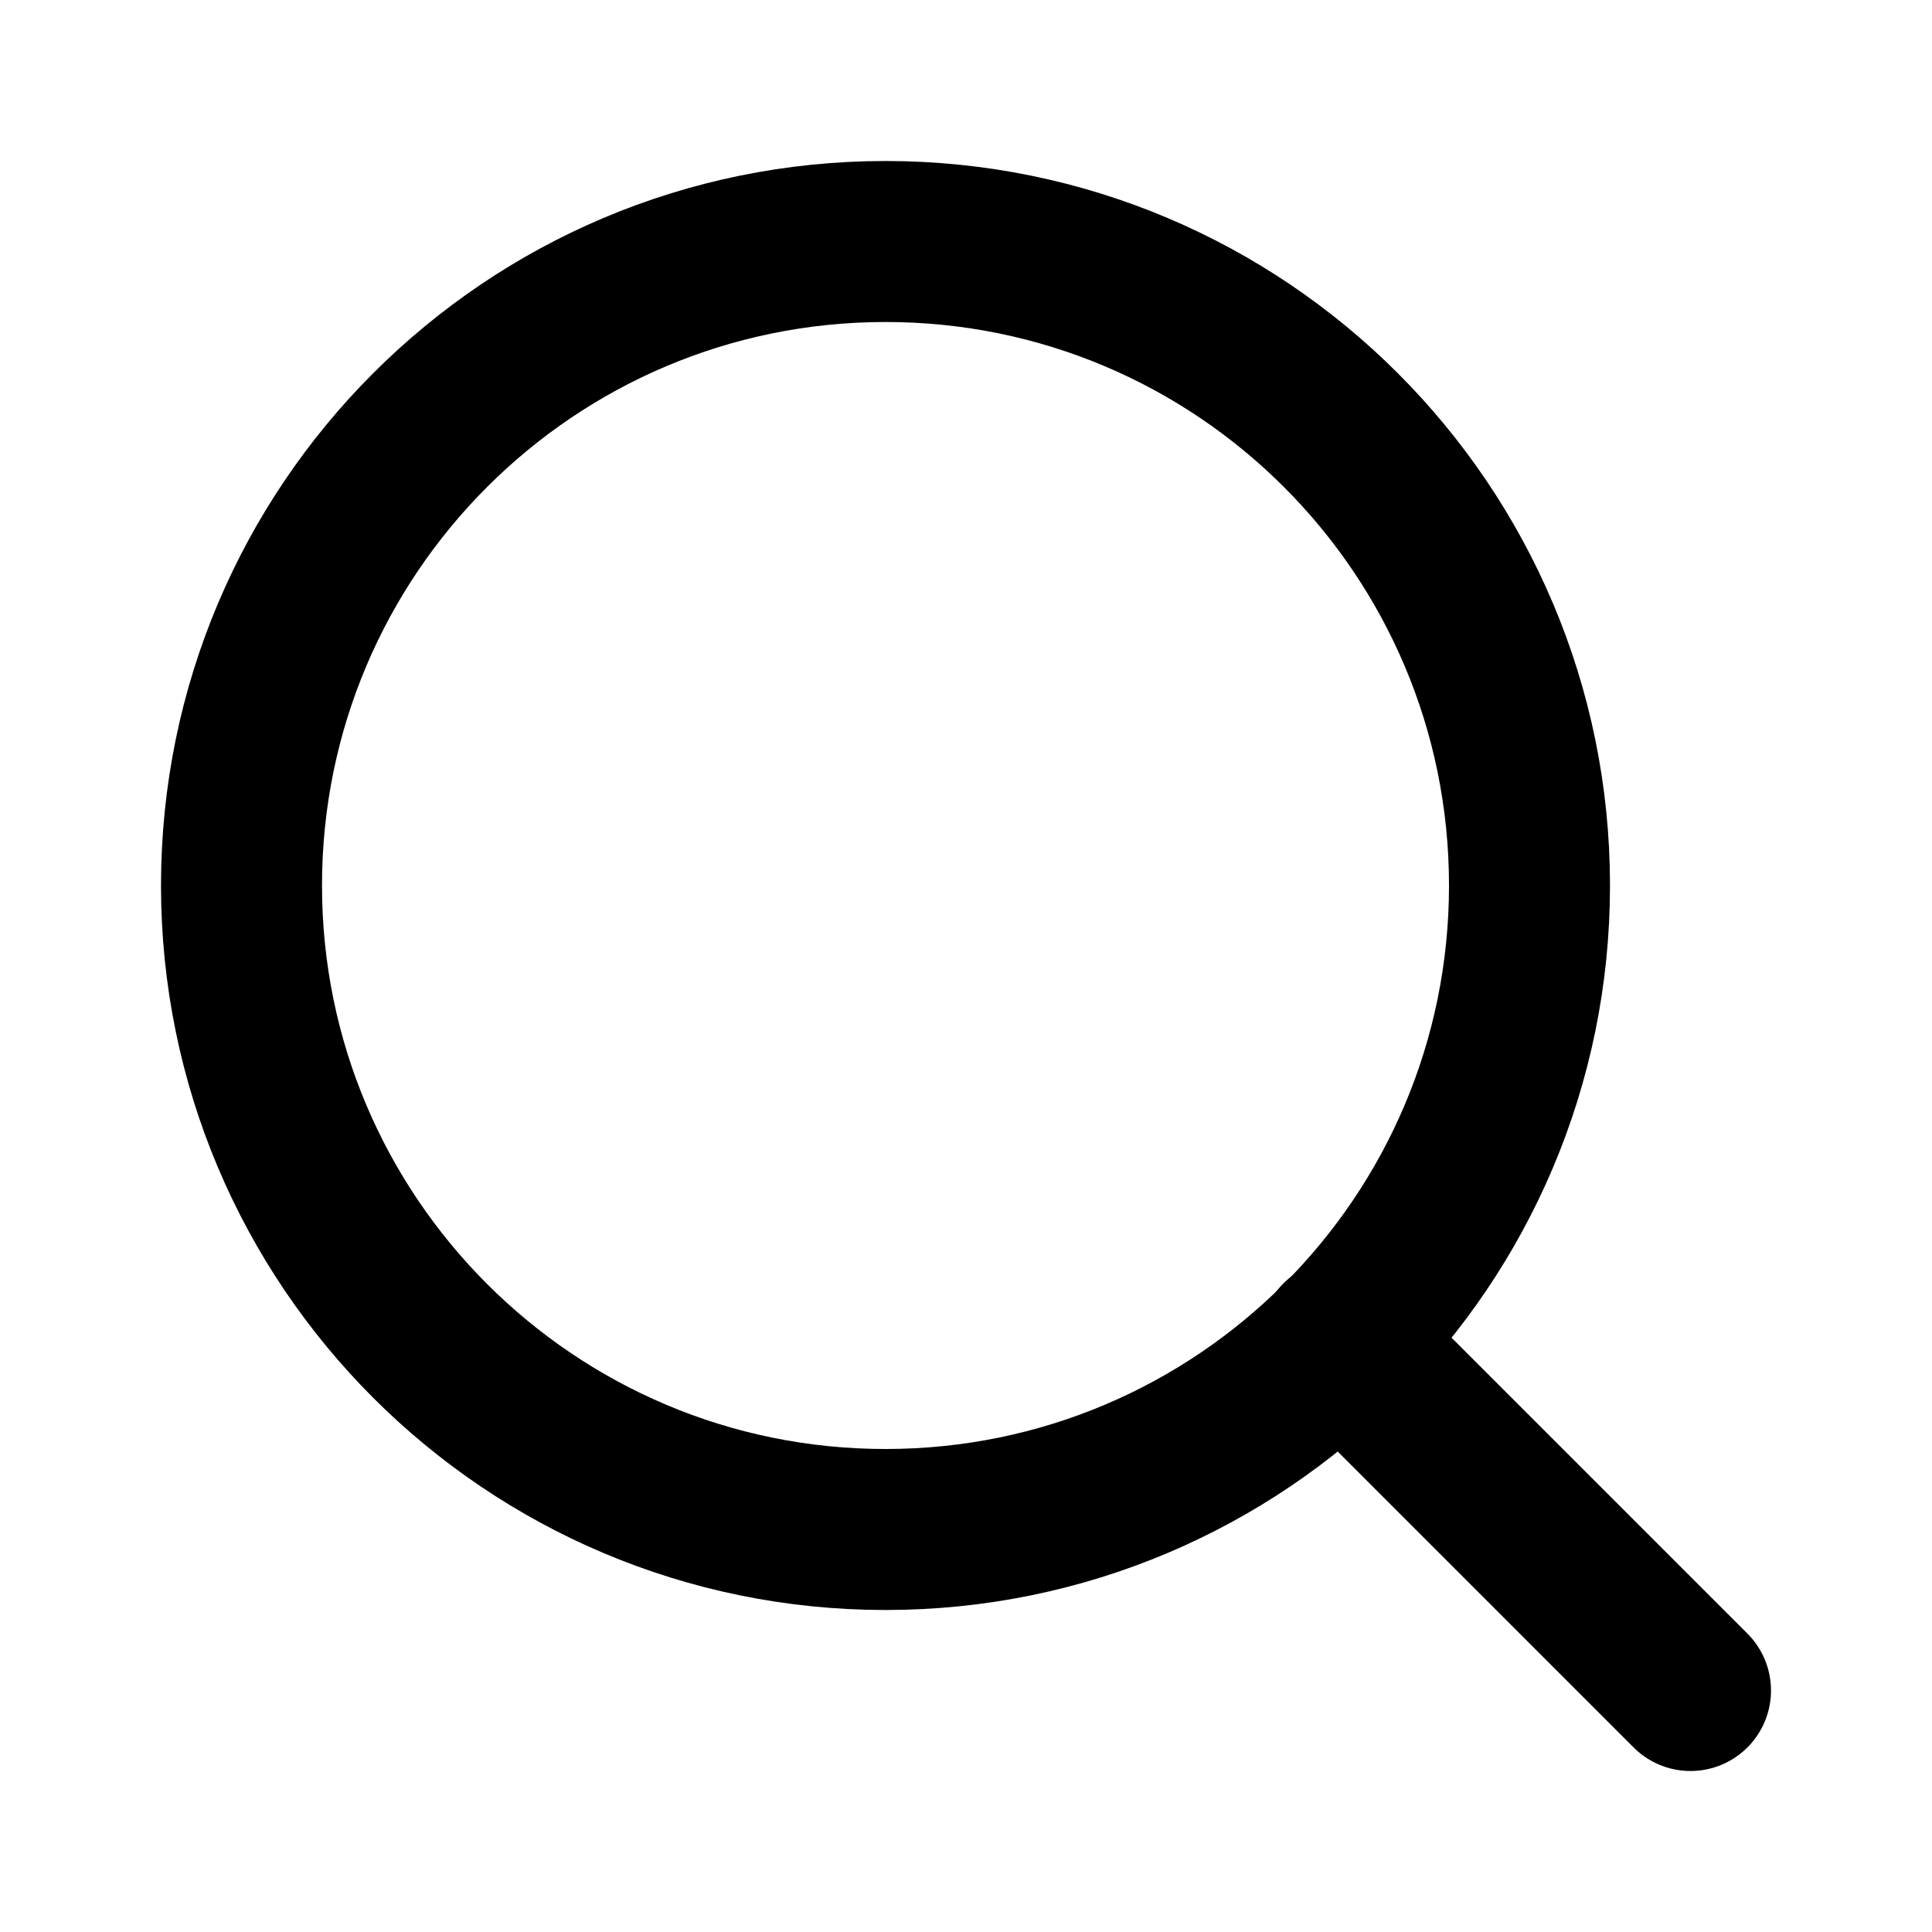
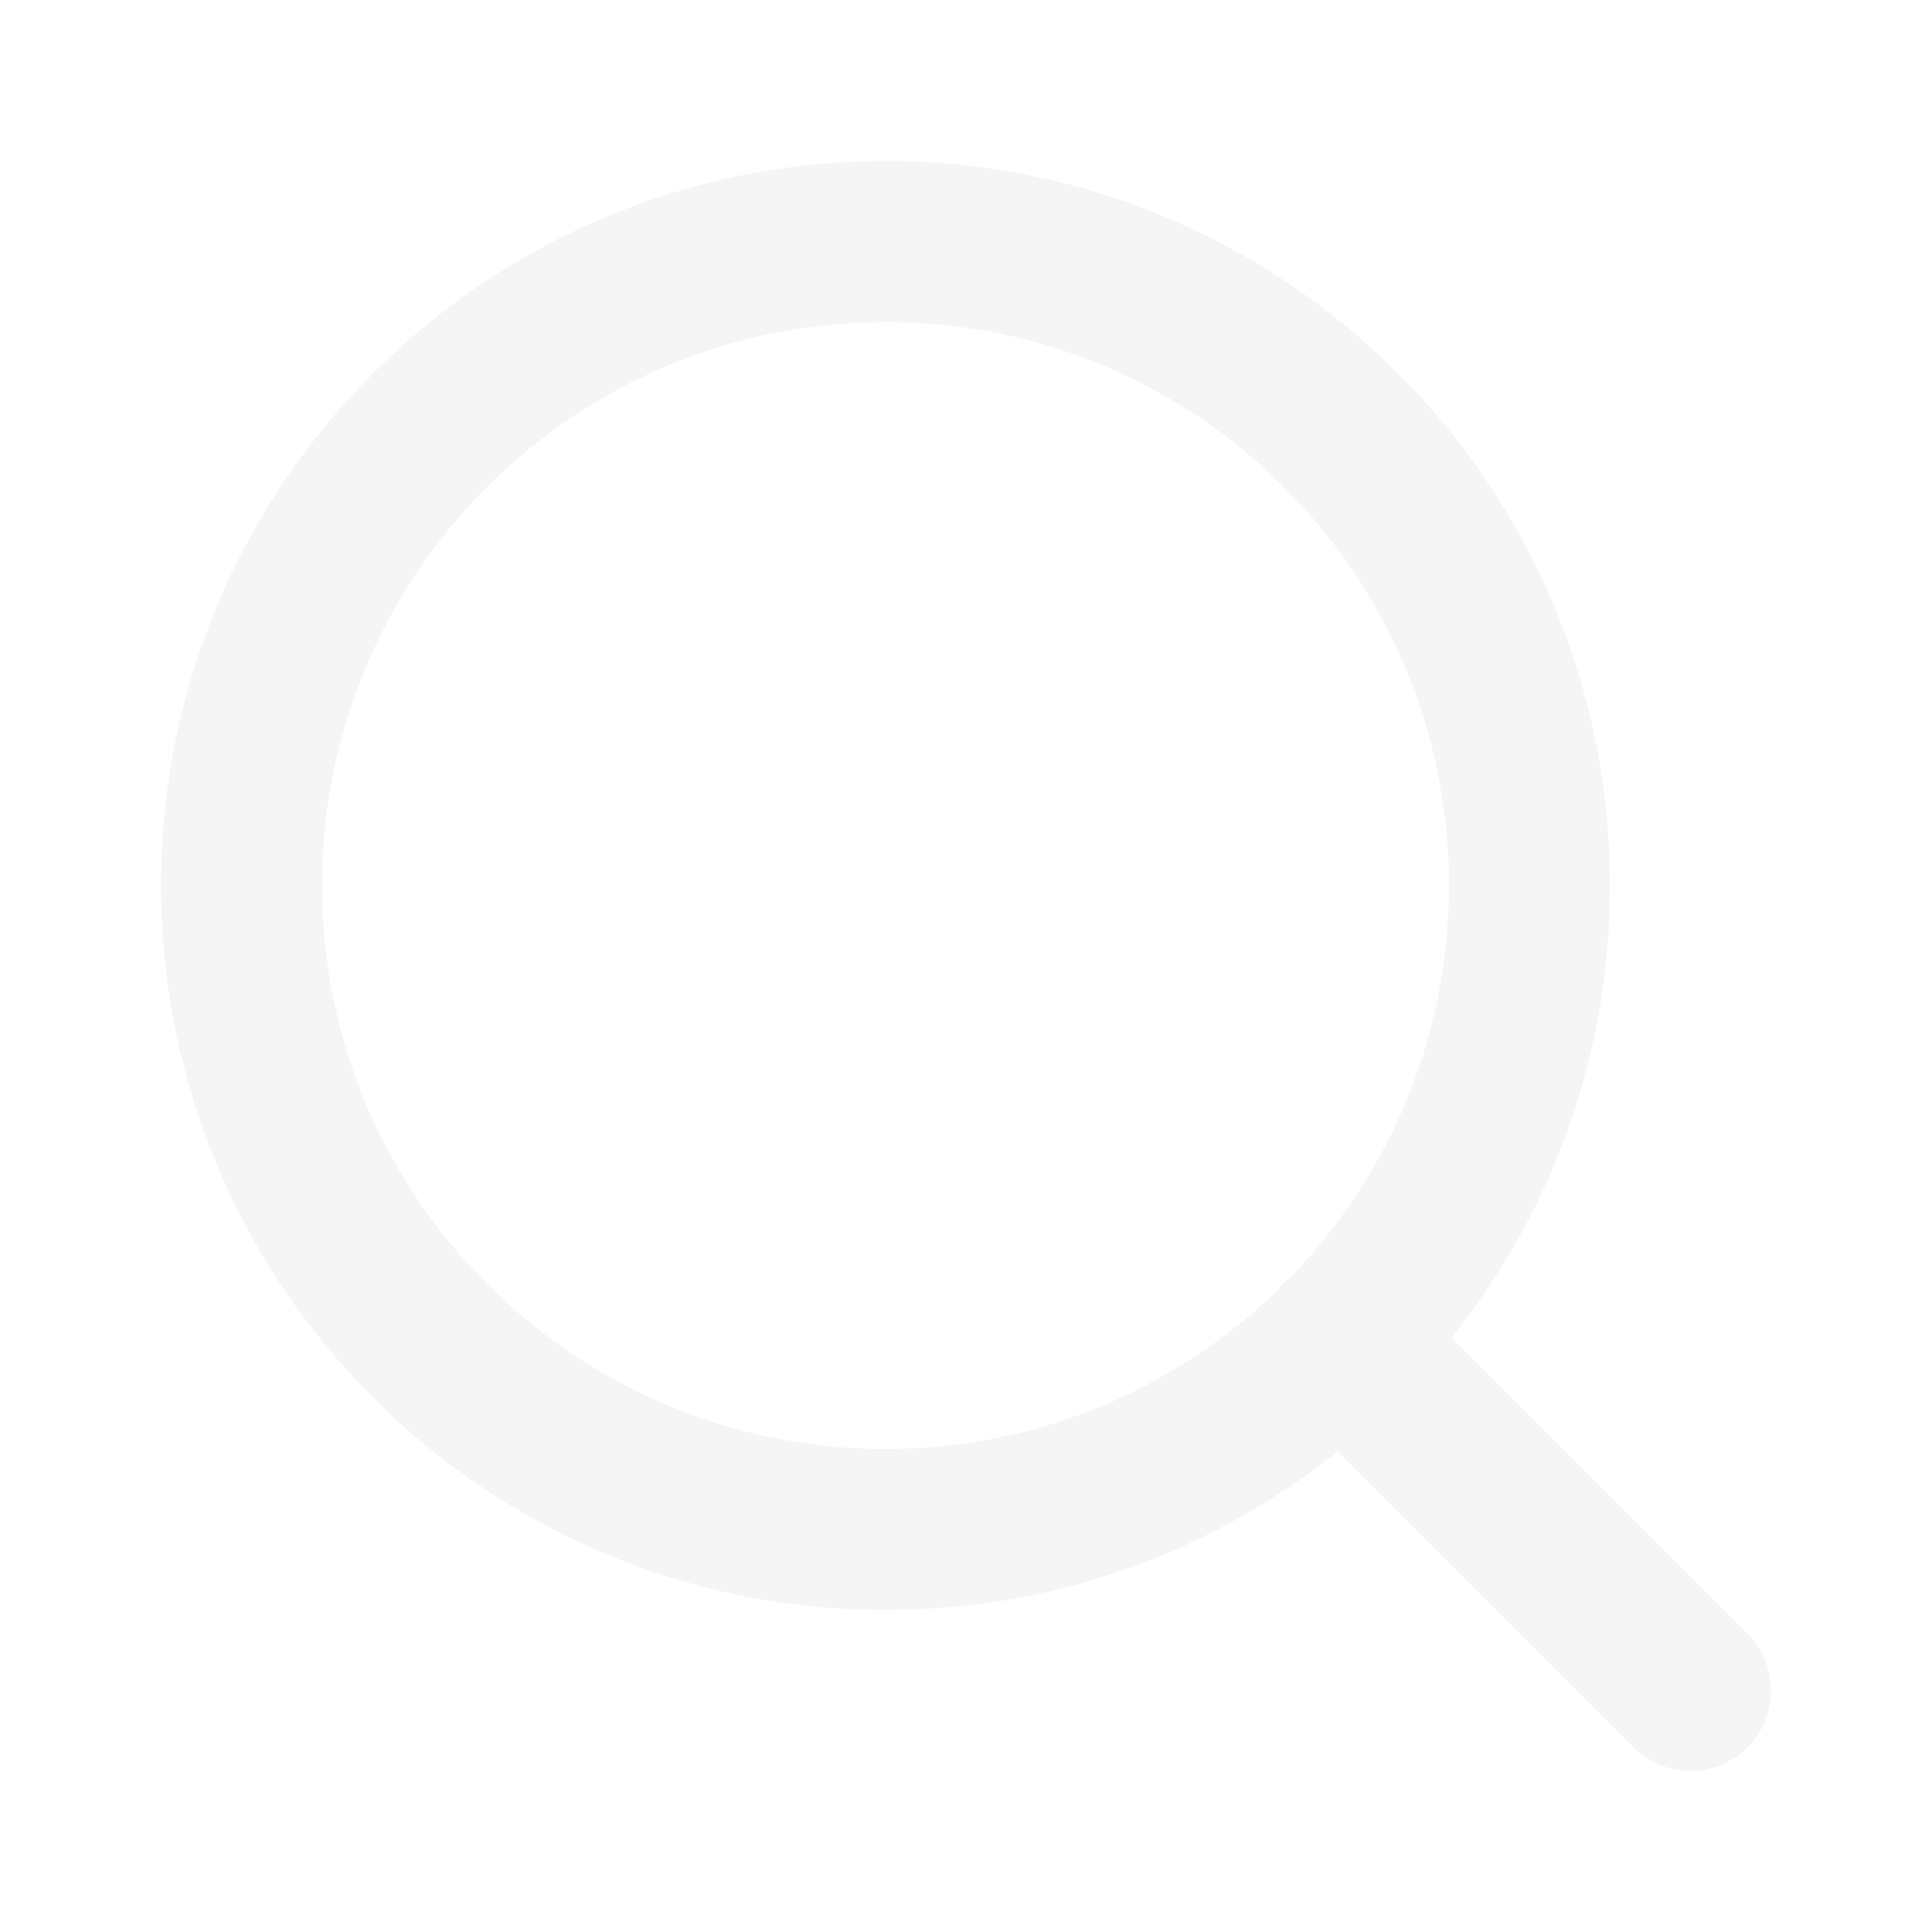
- <svg xmlns="http://www.w3.org/2000/svg" width="24" height="24" viewBox="0 0 24 24" fill="none" stroke="currentColor" stroke-width="2" stroke-linecap="round" stroke-linejoin="round" class="feather feather-search">
+ <svg xmlns="http://www.w3.org/2000/svg" width="24" height="24" viewBox="0 0 24 24" fill="none" stroke="whitesmoke" stroke-width="2" stroke-linecap="round" stroke-linejoin="round" class="feather feather-search">
  <circle cx="11" cy="11" r="8" />
  <line x1="21" y1="21" x2="16.65" y2="16.65" />
</svg>
